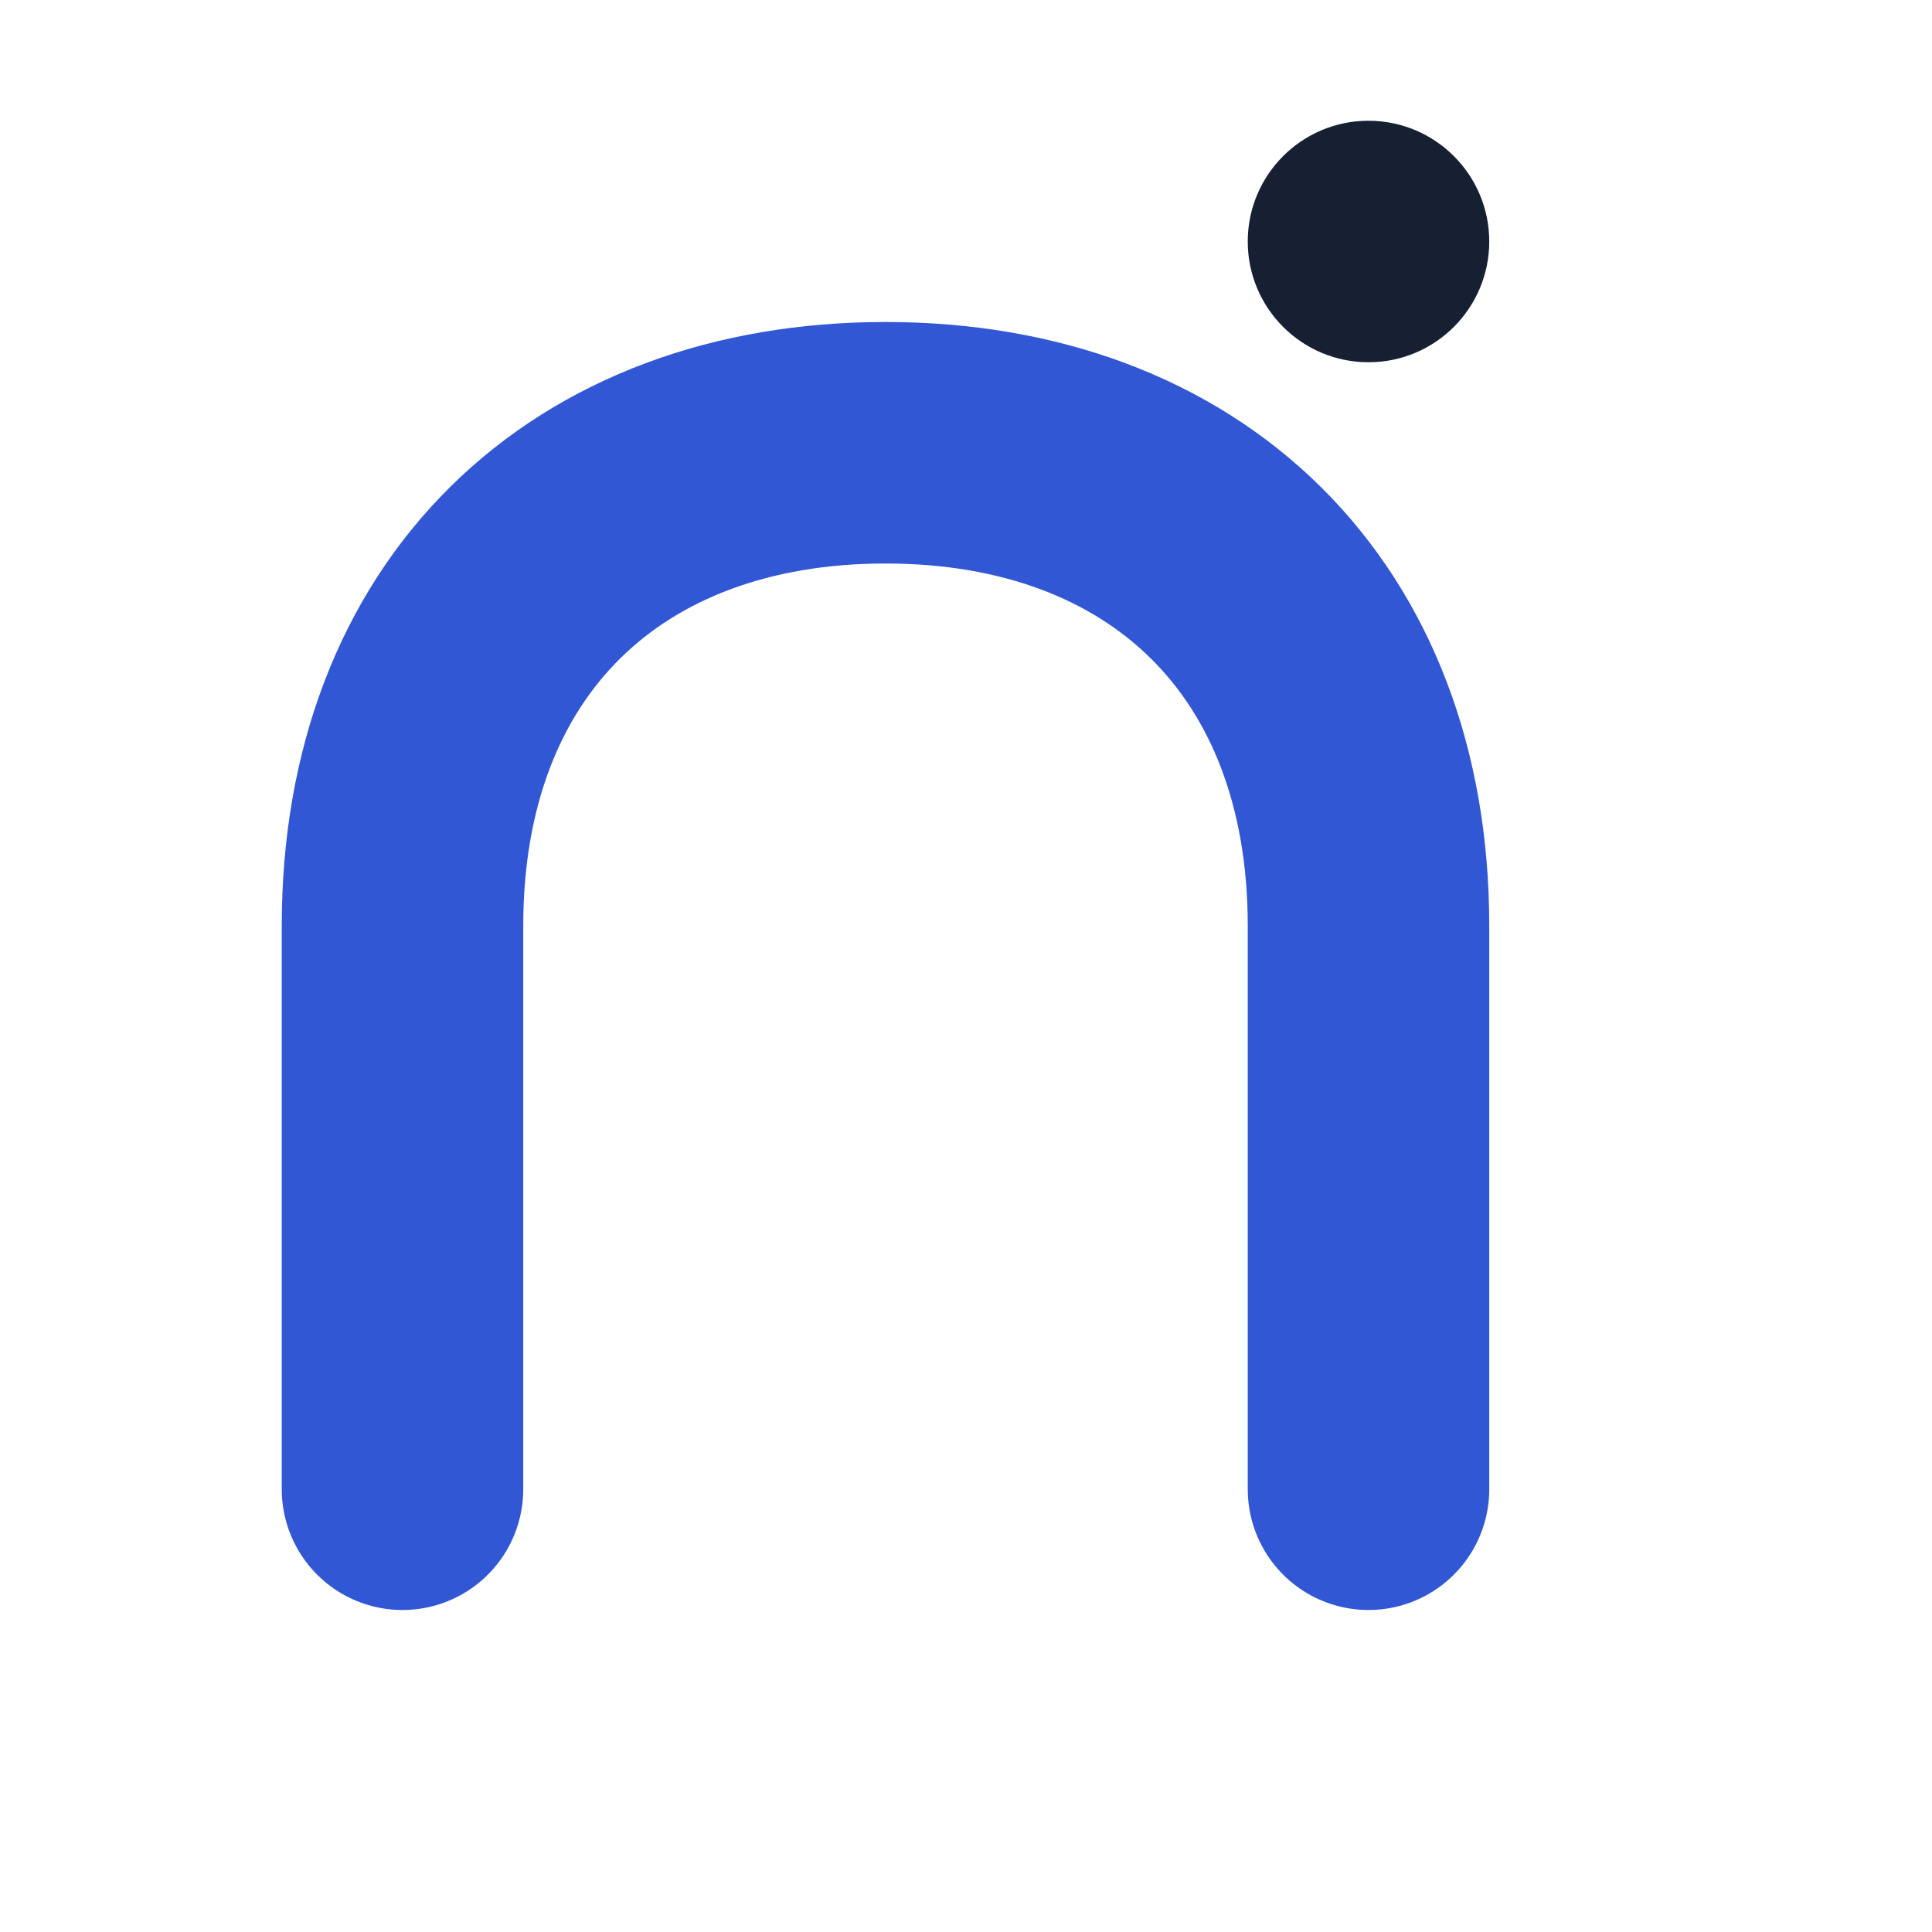
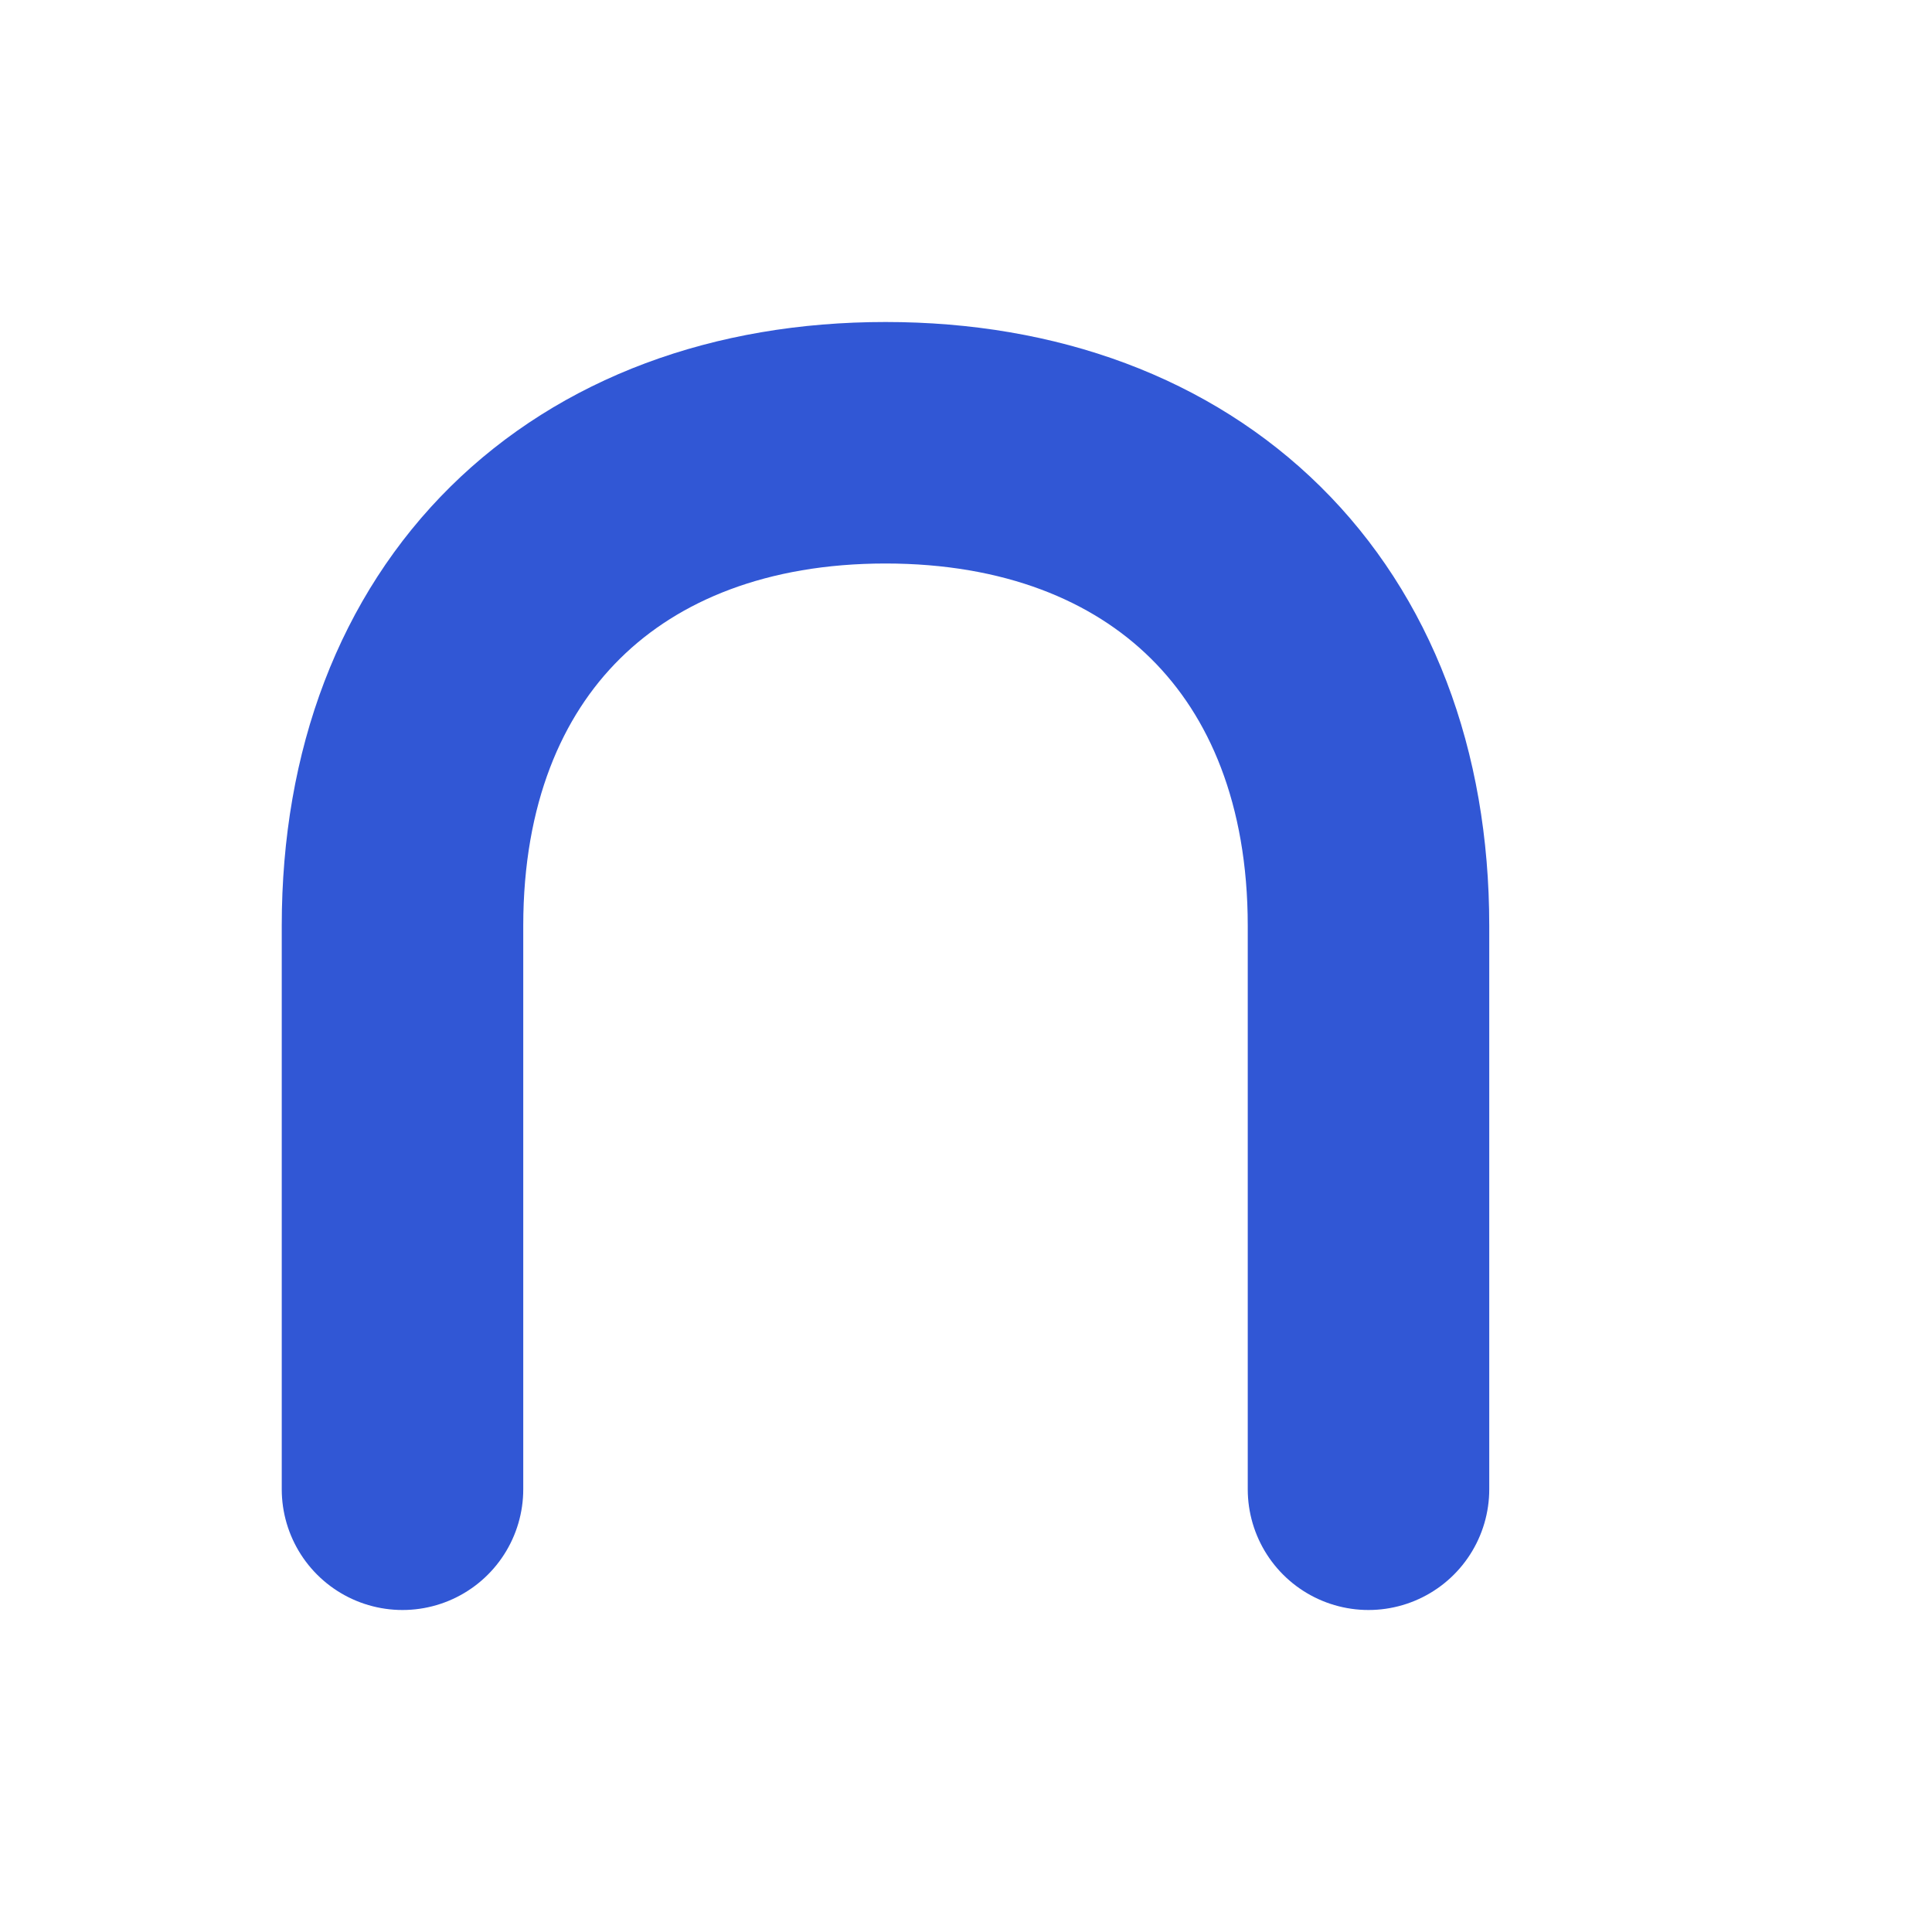
<svg xmlns="http://www.w3.org/2000/svg" viewBox="0 0 48 48" role="img" aria-labelledby="title desc">
  <path d="M10 37V23C10 15.6 14.8 11 22 11s12 4.6 12 12v14" fill="none" stroke="#3157D5" stroke-width="6" stroke-linecap="round" stroke-linejoin="round" />
-   <circle cx="34" cy="6" r="3" fill="#172033" />
</svg>
